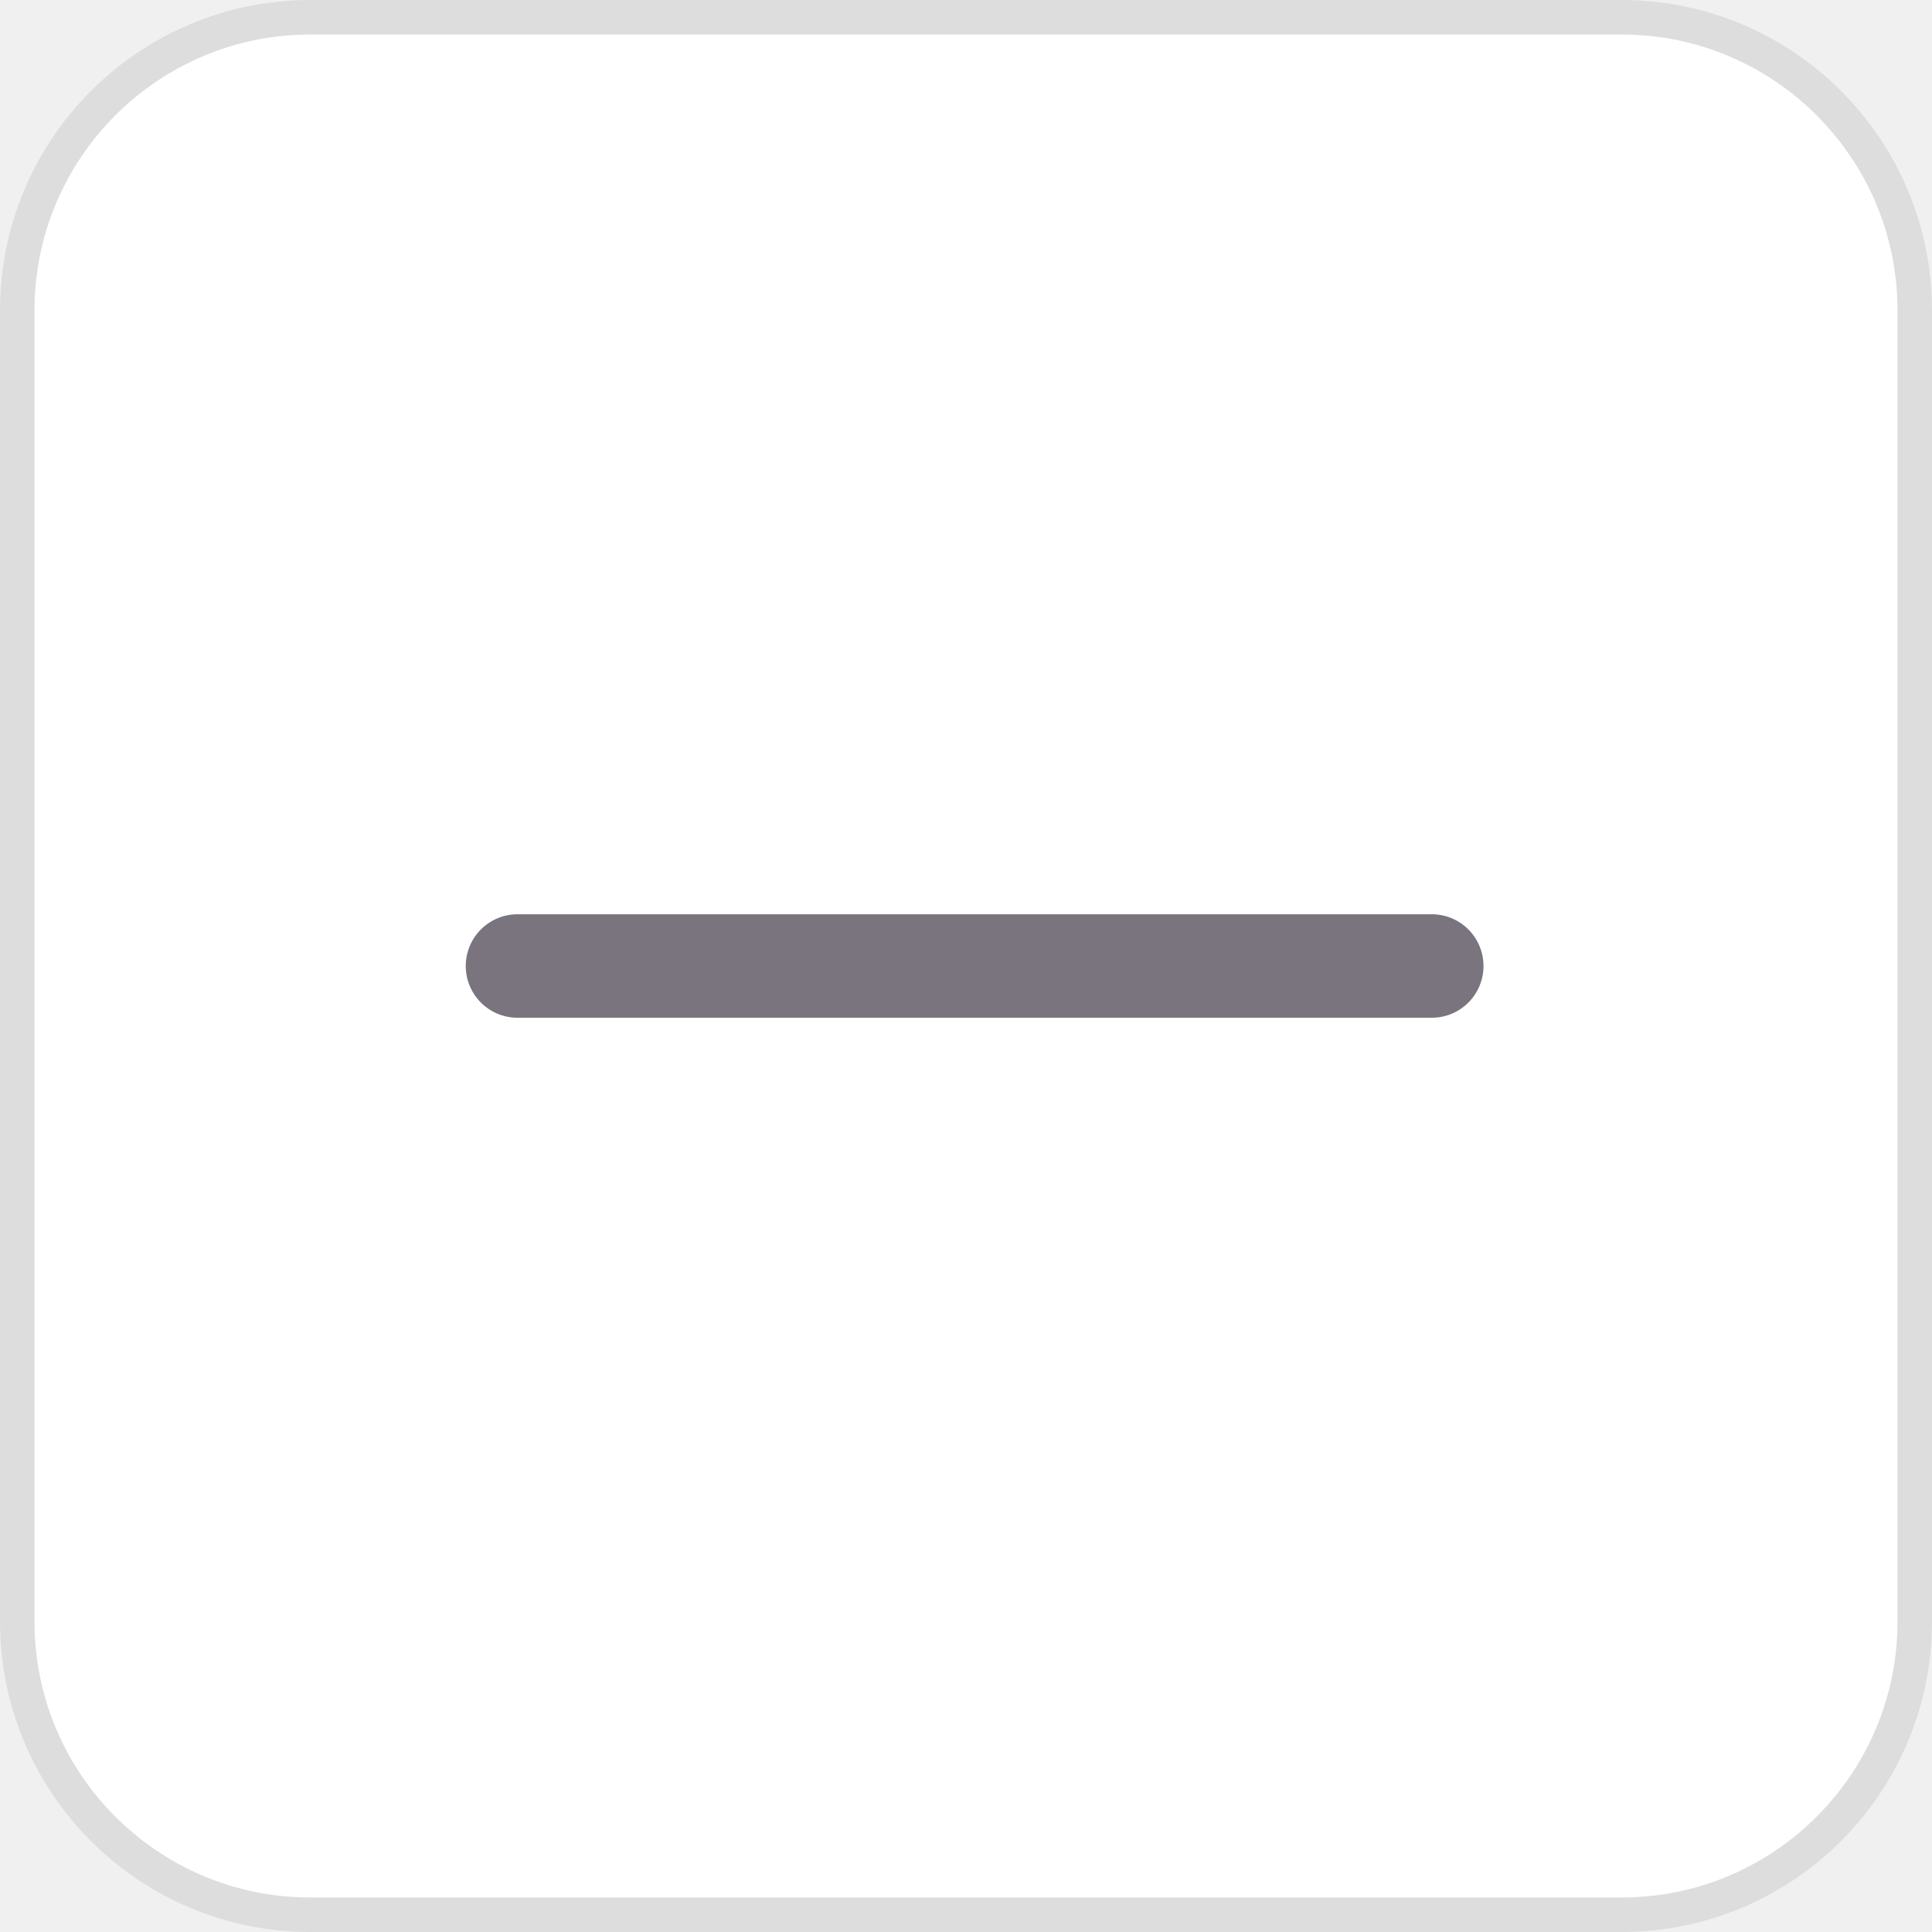
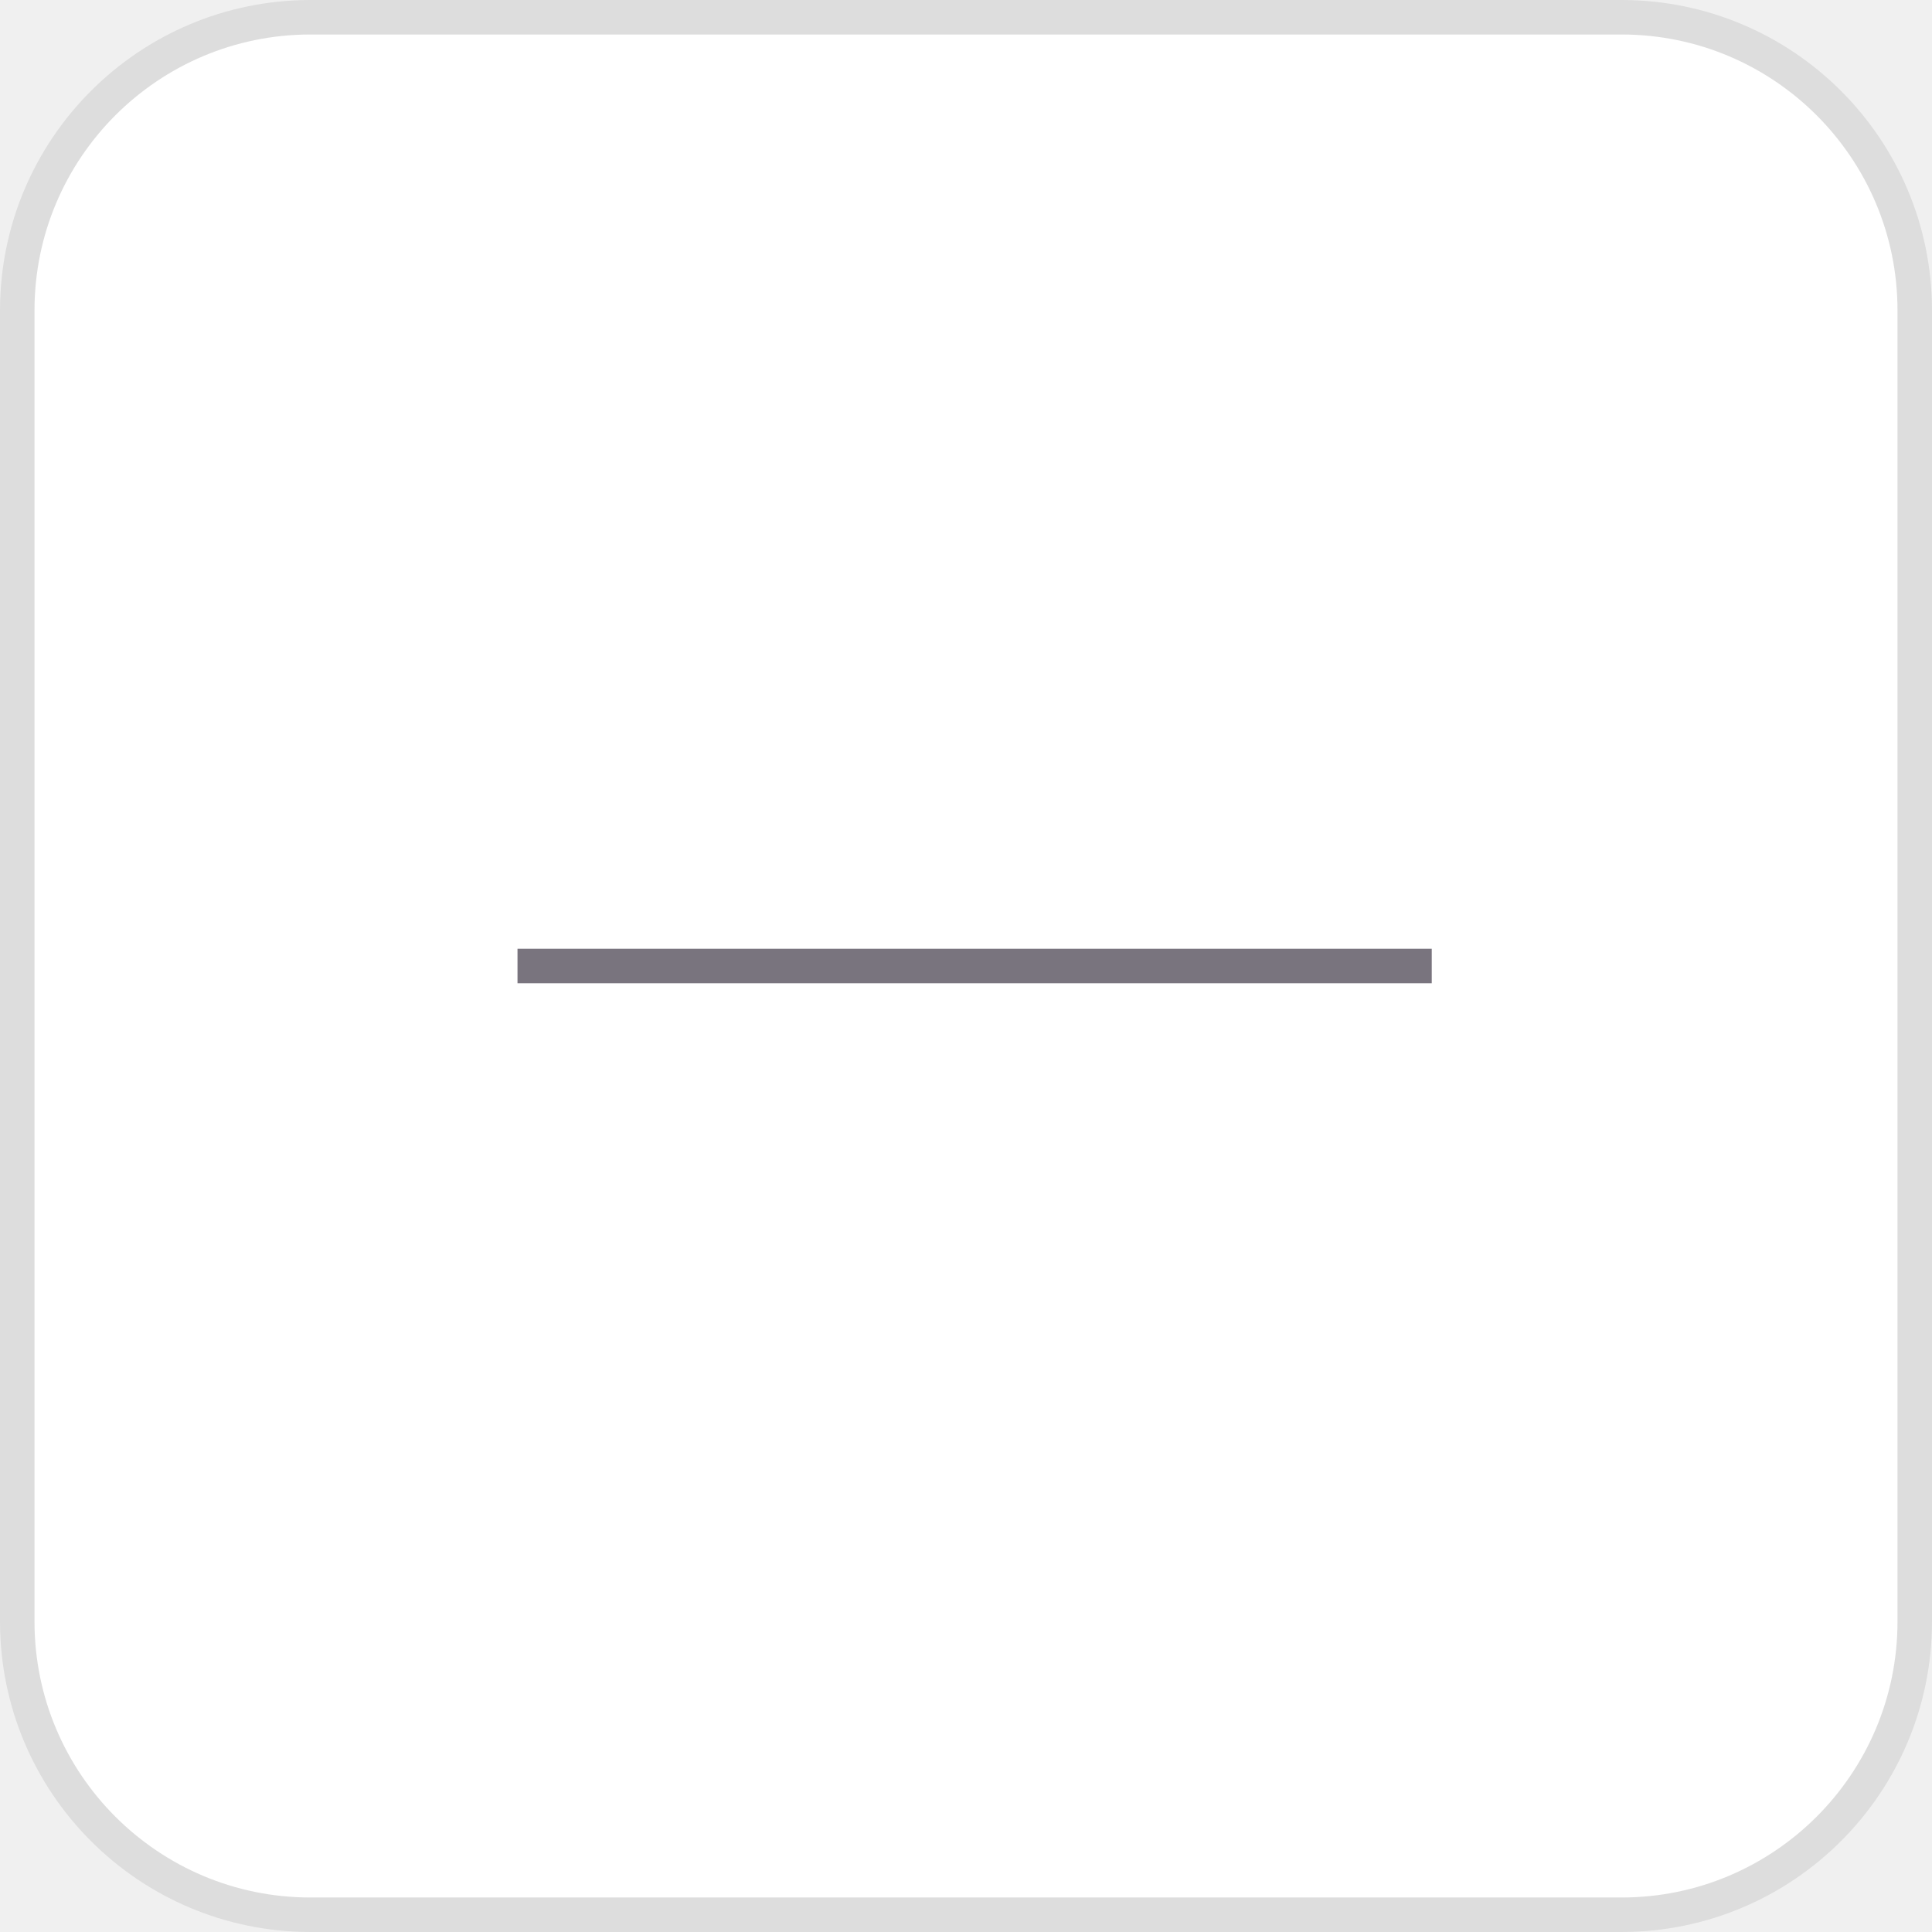
<svg xmlns="http://www.w3.org/2000/svg" width="100%" height="100%" viewBox="0 0 56 56" fill="none">
  <g id="btn_minus_time">
    <rect id="Rectangle 1161" x="0.5" y="0.5" width="55" height="55" rx="8.5" fill="white" stroke="#DDDDDD" />
-     <path id="Vector 660" d="M15 28H41.5" stroke="#79747E" stroke-width="3" stroke-linecap="round" />
+     <path id="Vector 660" d="M15 28H41.5" stroke="#79747E" strokeWidth="3" strokeLinecap="round" />
  </g>
</svg>
